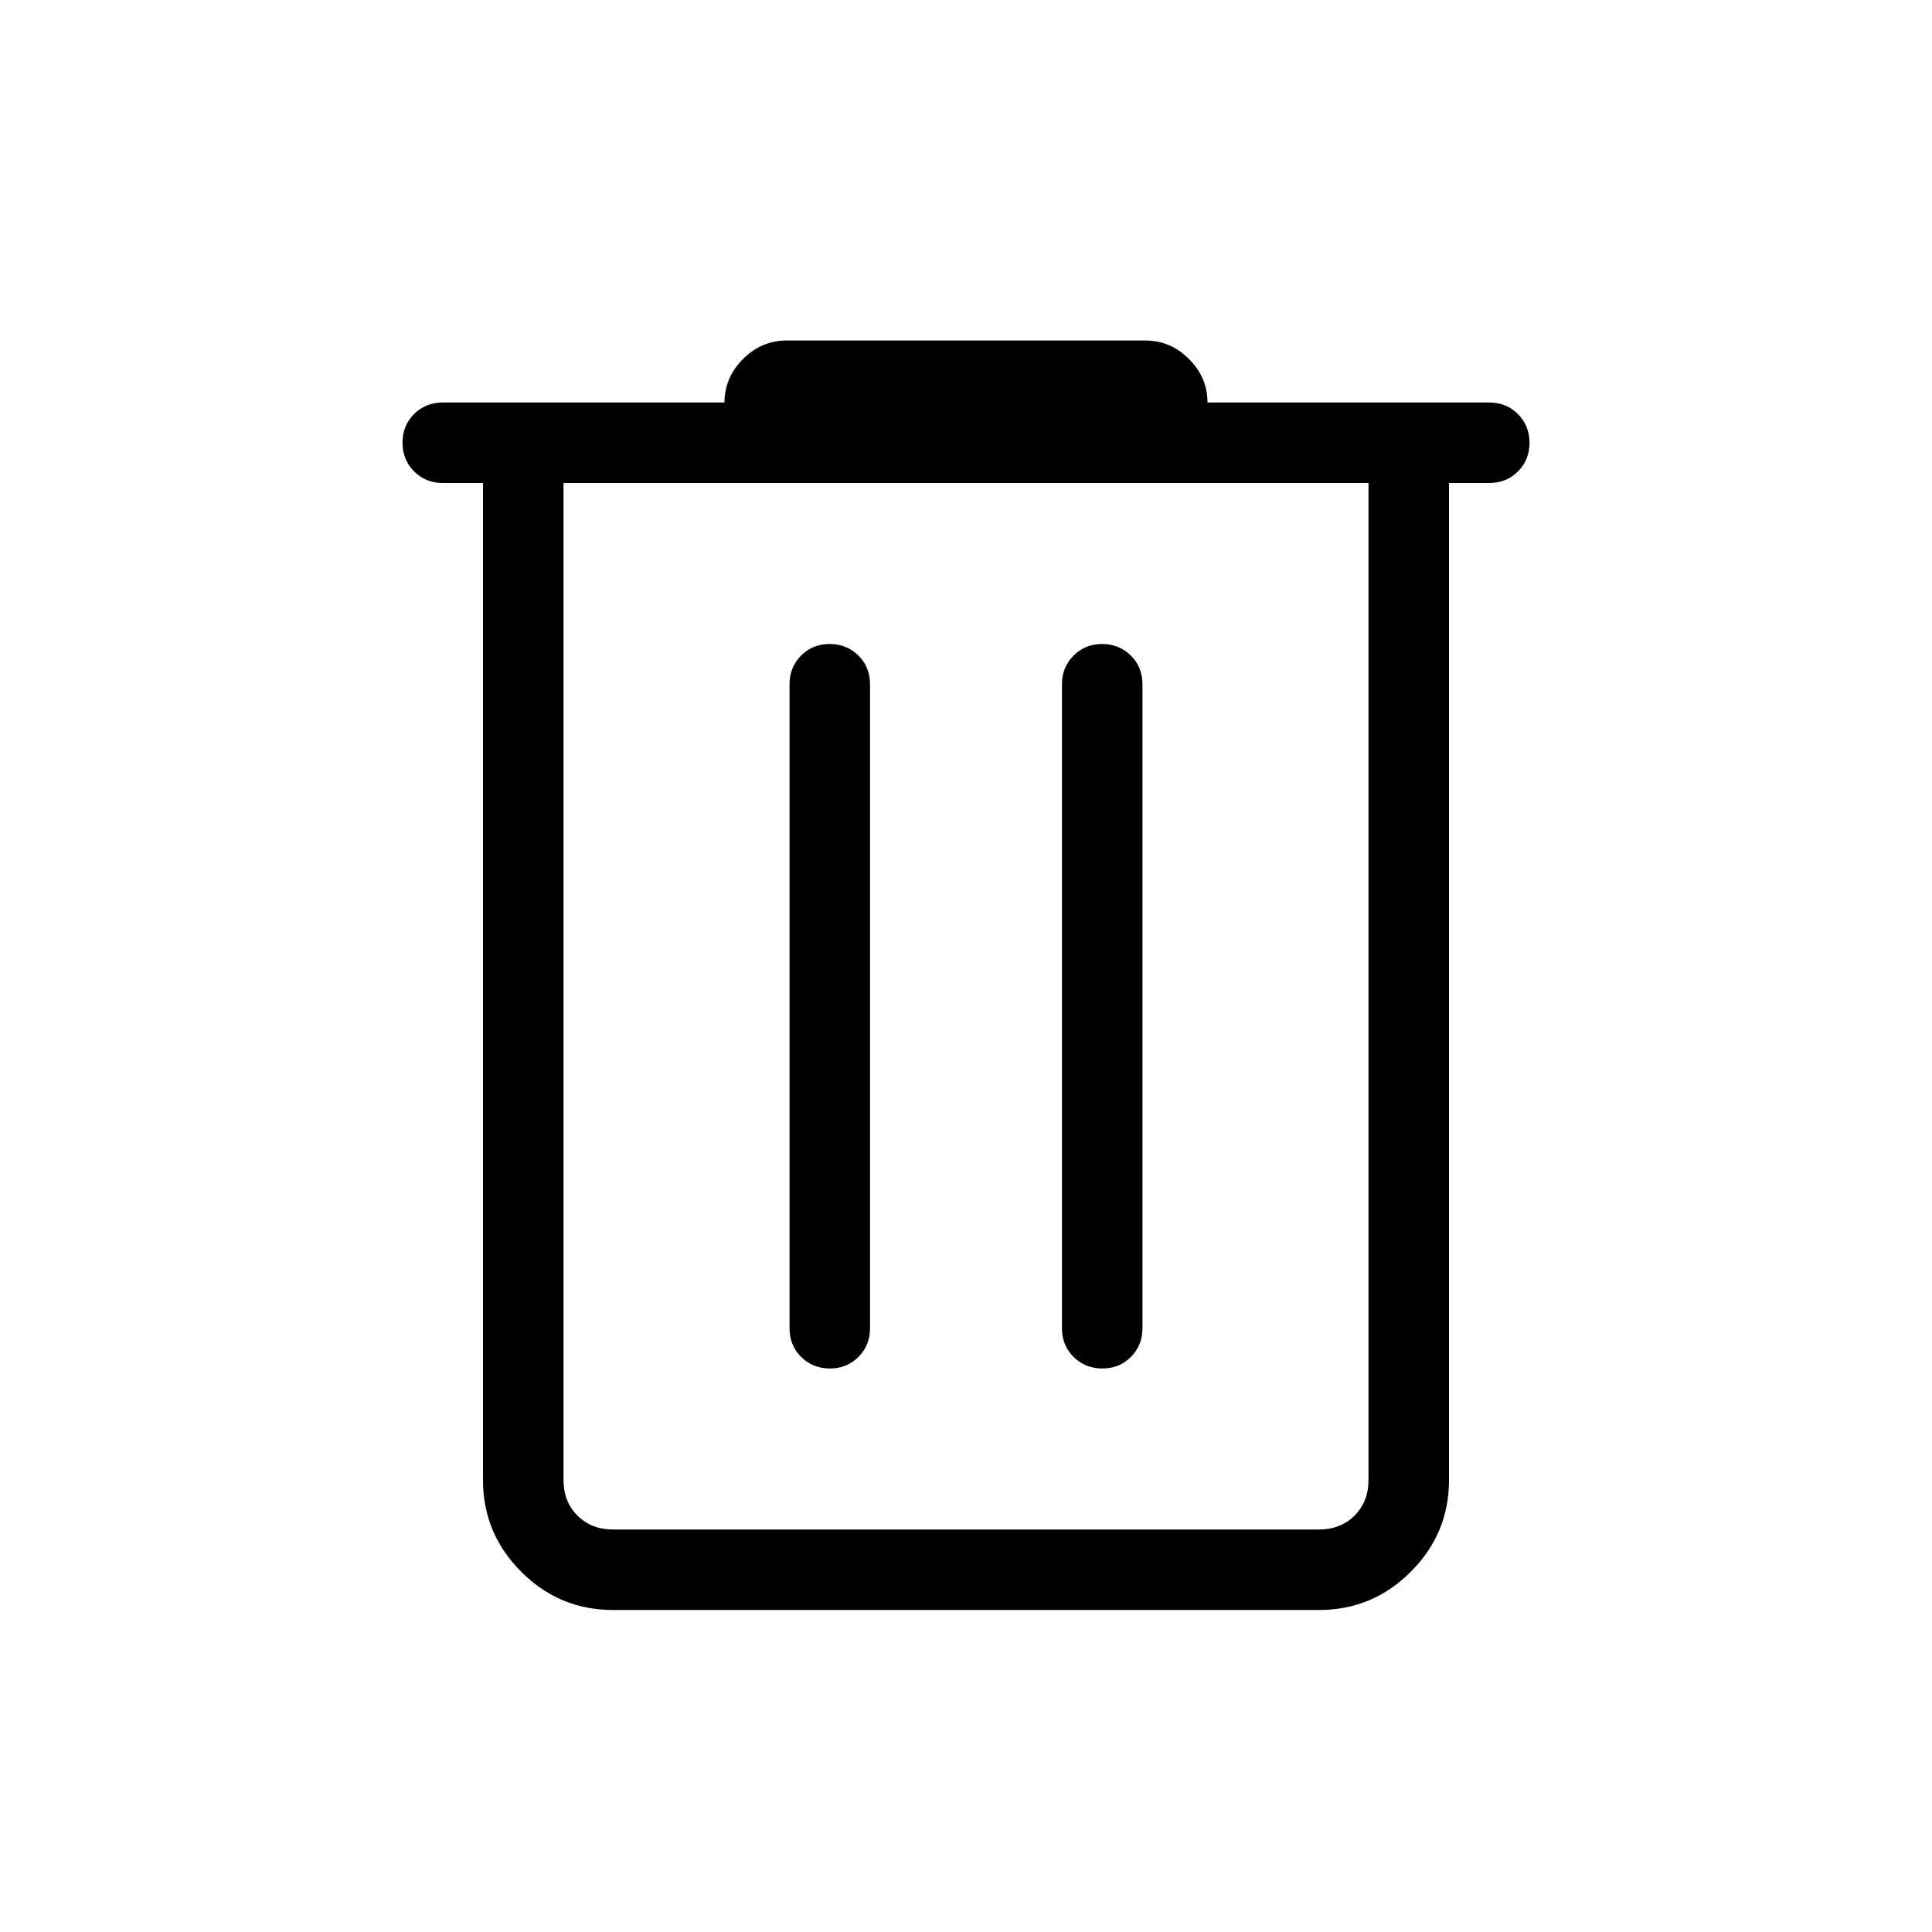
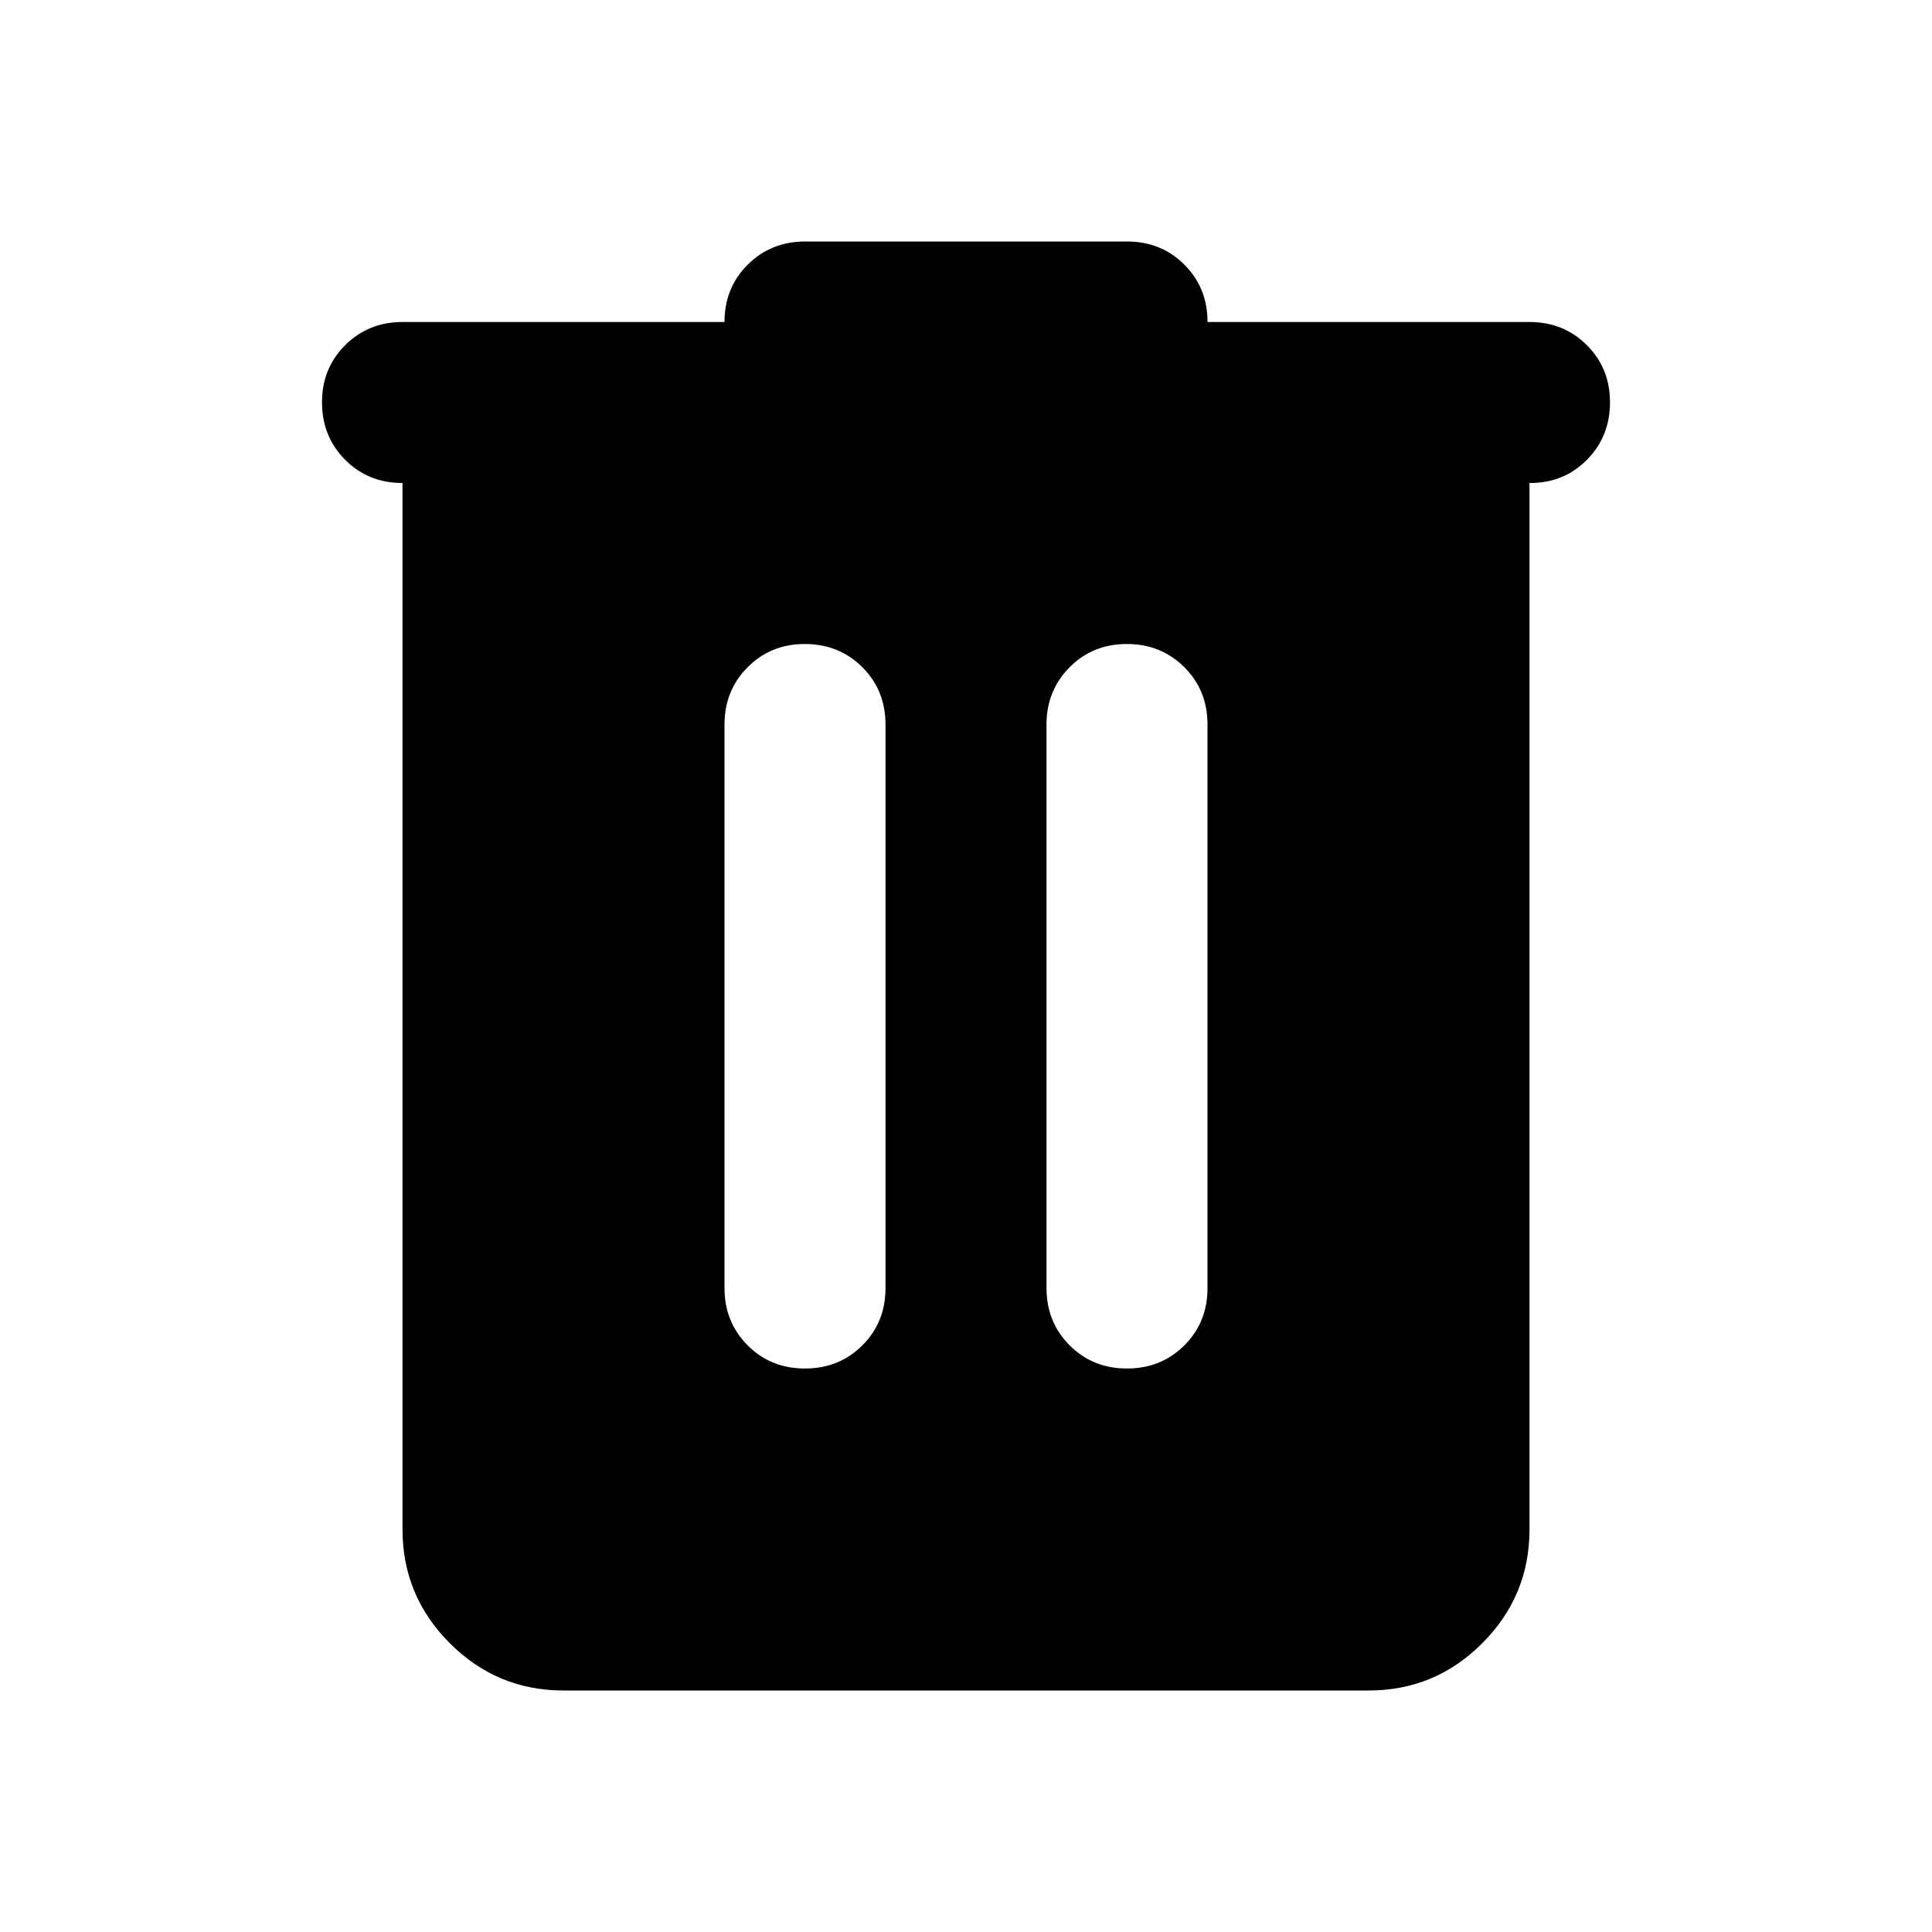
<svg xmlns="http://www.w3.org/2000/svg" width="1em" height="1em" viewBox="0 0 24 24">
-   <path fill="currentColor" d="M7.615 20q-.666 0-1.14-.475Q6 19.051 6 18.385V6h-.5q-.213 0-.356-.144T5 5.499q0-.212.144-.356Q5.288 5 5.5 5H9q0-.31.23-.54q.23-.23.54-.23h4.46q.31 0 .54.23q.23.23.23.54h3.5q.213 0 .356.144q.144.144.144.357q0 .212-.144.356Q18.713 6 18.5 6H18v12.385q0 .666-.475 1.14q-.474.475-1.14.475zM17 6H7v12.385q0 .269.173.442t.442.173h8.77q.269 0 .442-.173t.173-.442zm-6.692 11q.213 0 .356-.144q.144-.144.144-.356v-8q0-.213-.144-.356T10.307 8q-.213 0-.356.144t-.143.356v8q0 .213.144.356t.356.144m3.385 0q.213 0 .356-.144t.143-.356v-8q0-.213-.144-.356T13.692 8q-.213 0-.356.144q-.144.144-.144.356v8q0 .213.144.356t.357.144M7 6v13z" />
+   <path fill="currentColor" d="M7 21q-.825 0-1.412-.587T5 19V6q-.425 0-.712-.288T4 5t.288-.712T5 4h4q0-.425.288-.712T10 3h4q.425 0 .713.288T15 4h4q.425 0 .713.288T20 5t-.288.713T19 6v13q0 .825-.587 1.413T17 21zm3-4q.425 0 .713-.288T11 16V9q0-.425-.288-.712T10 8t-.712.288T9 9v7q0 .425.288.713T10 17m4 0q.425 0 .713-.288T15 16V9q0-.425-.288-.712T14 8t-.712.288T13 9v7q0 .425.288.713T14 17" />
</svg>
